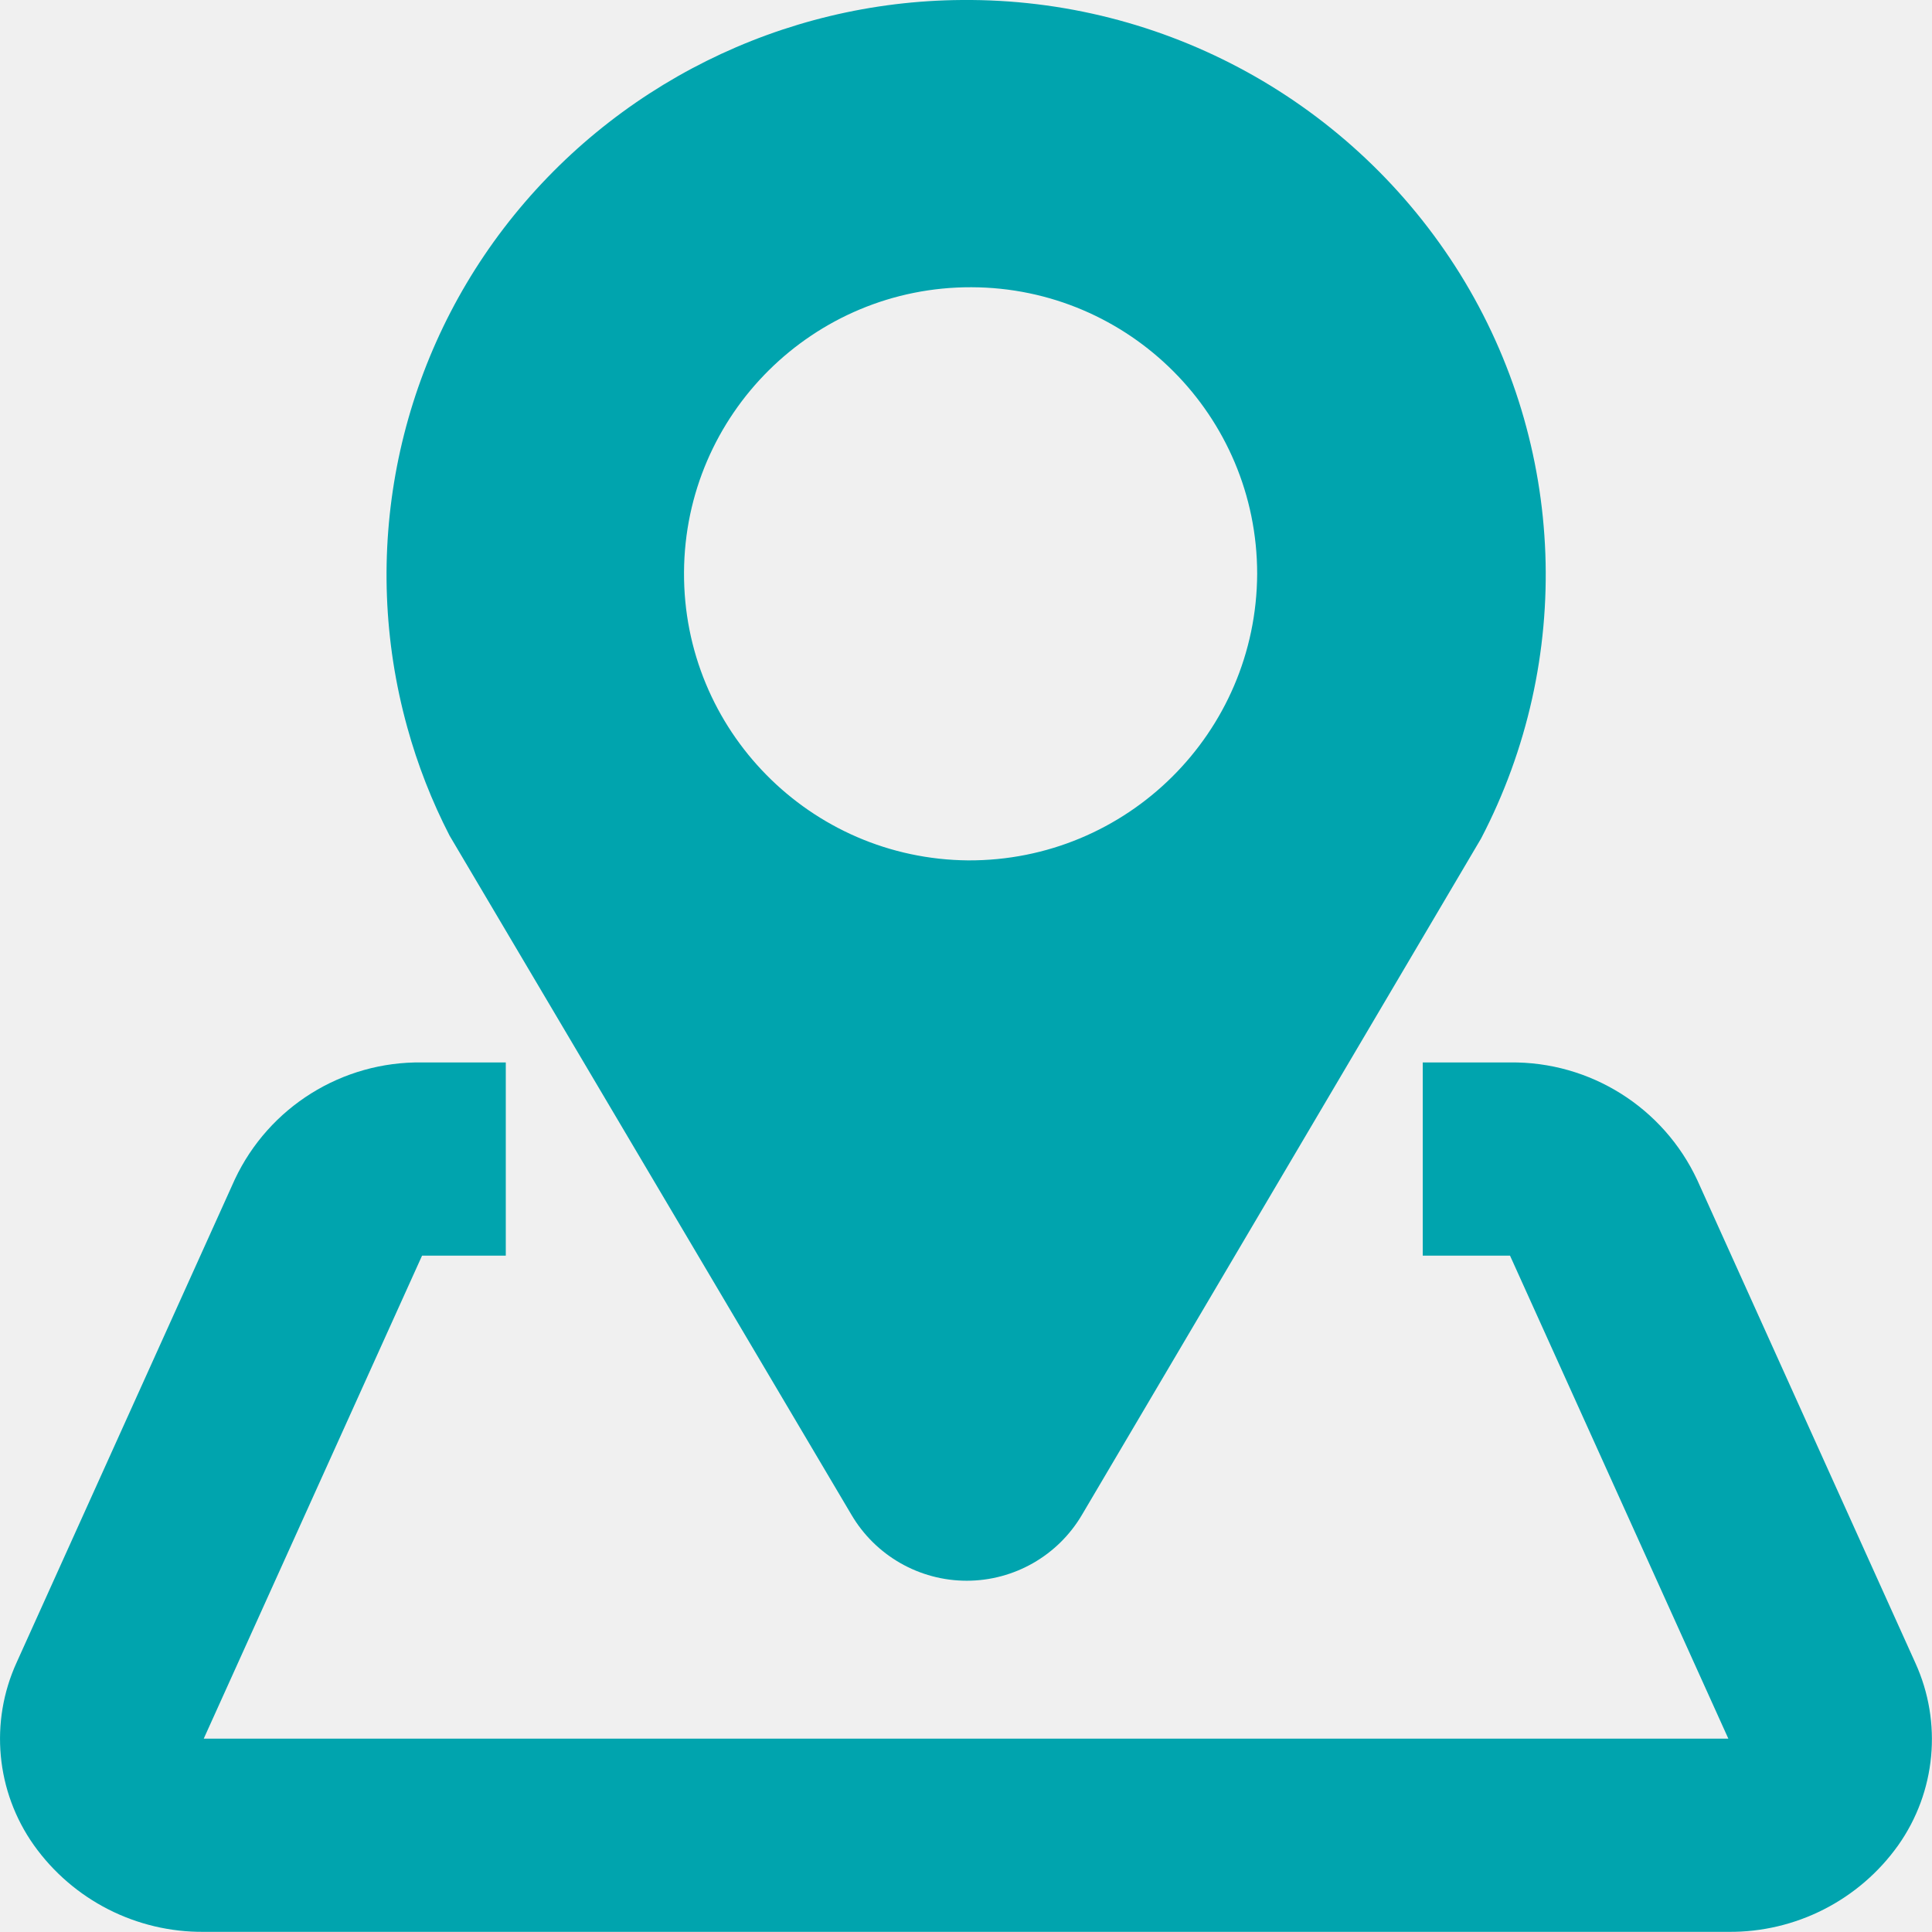
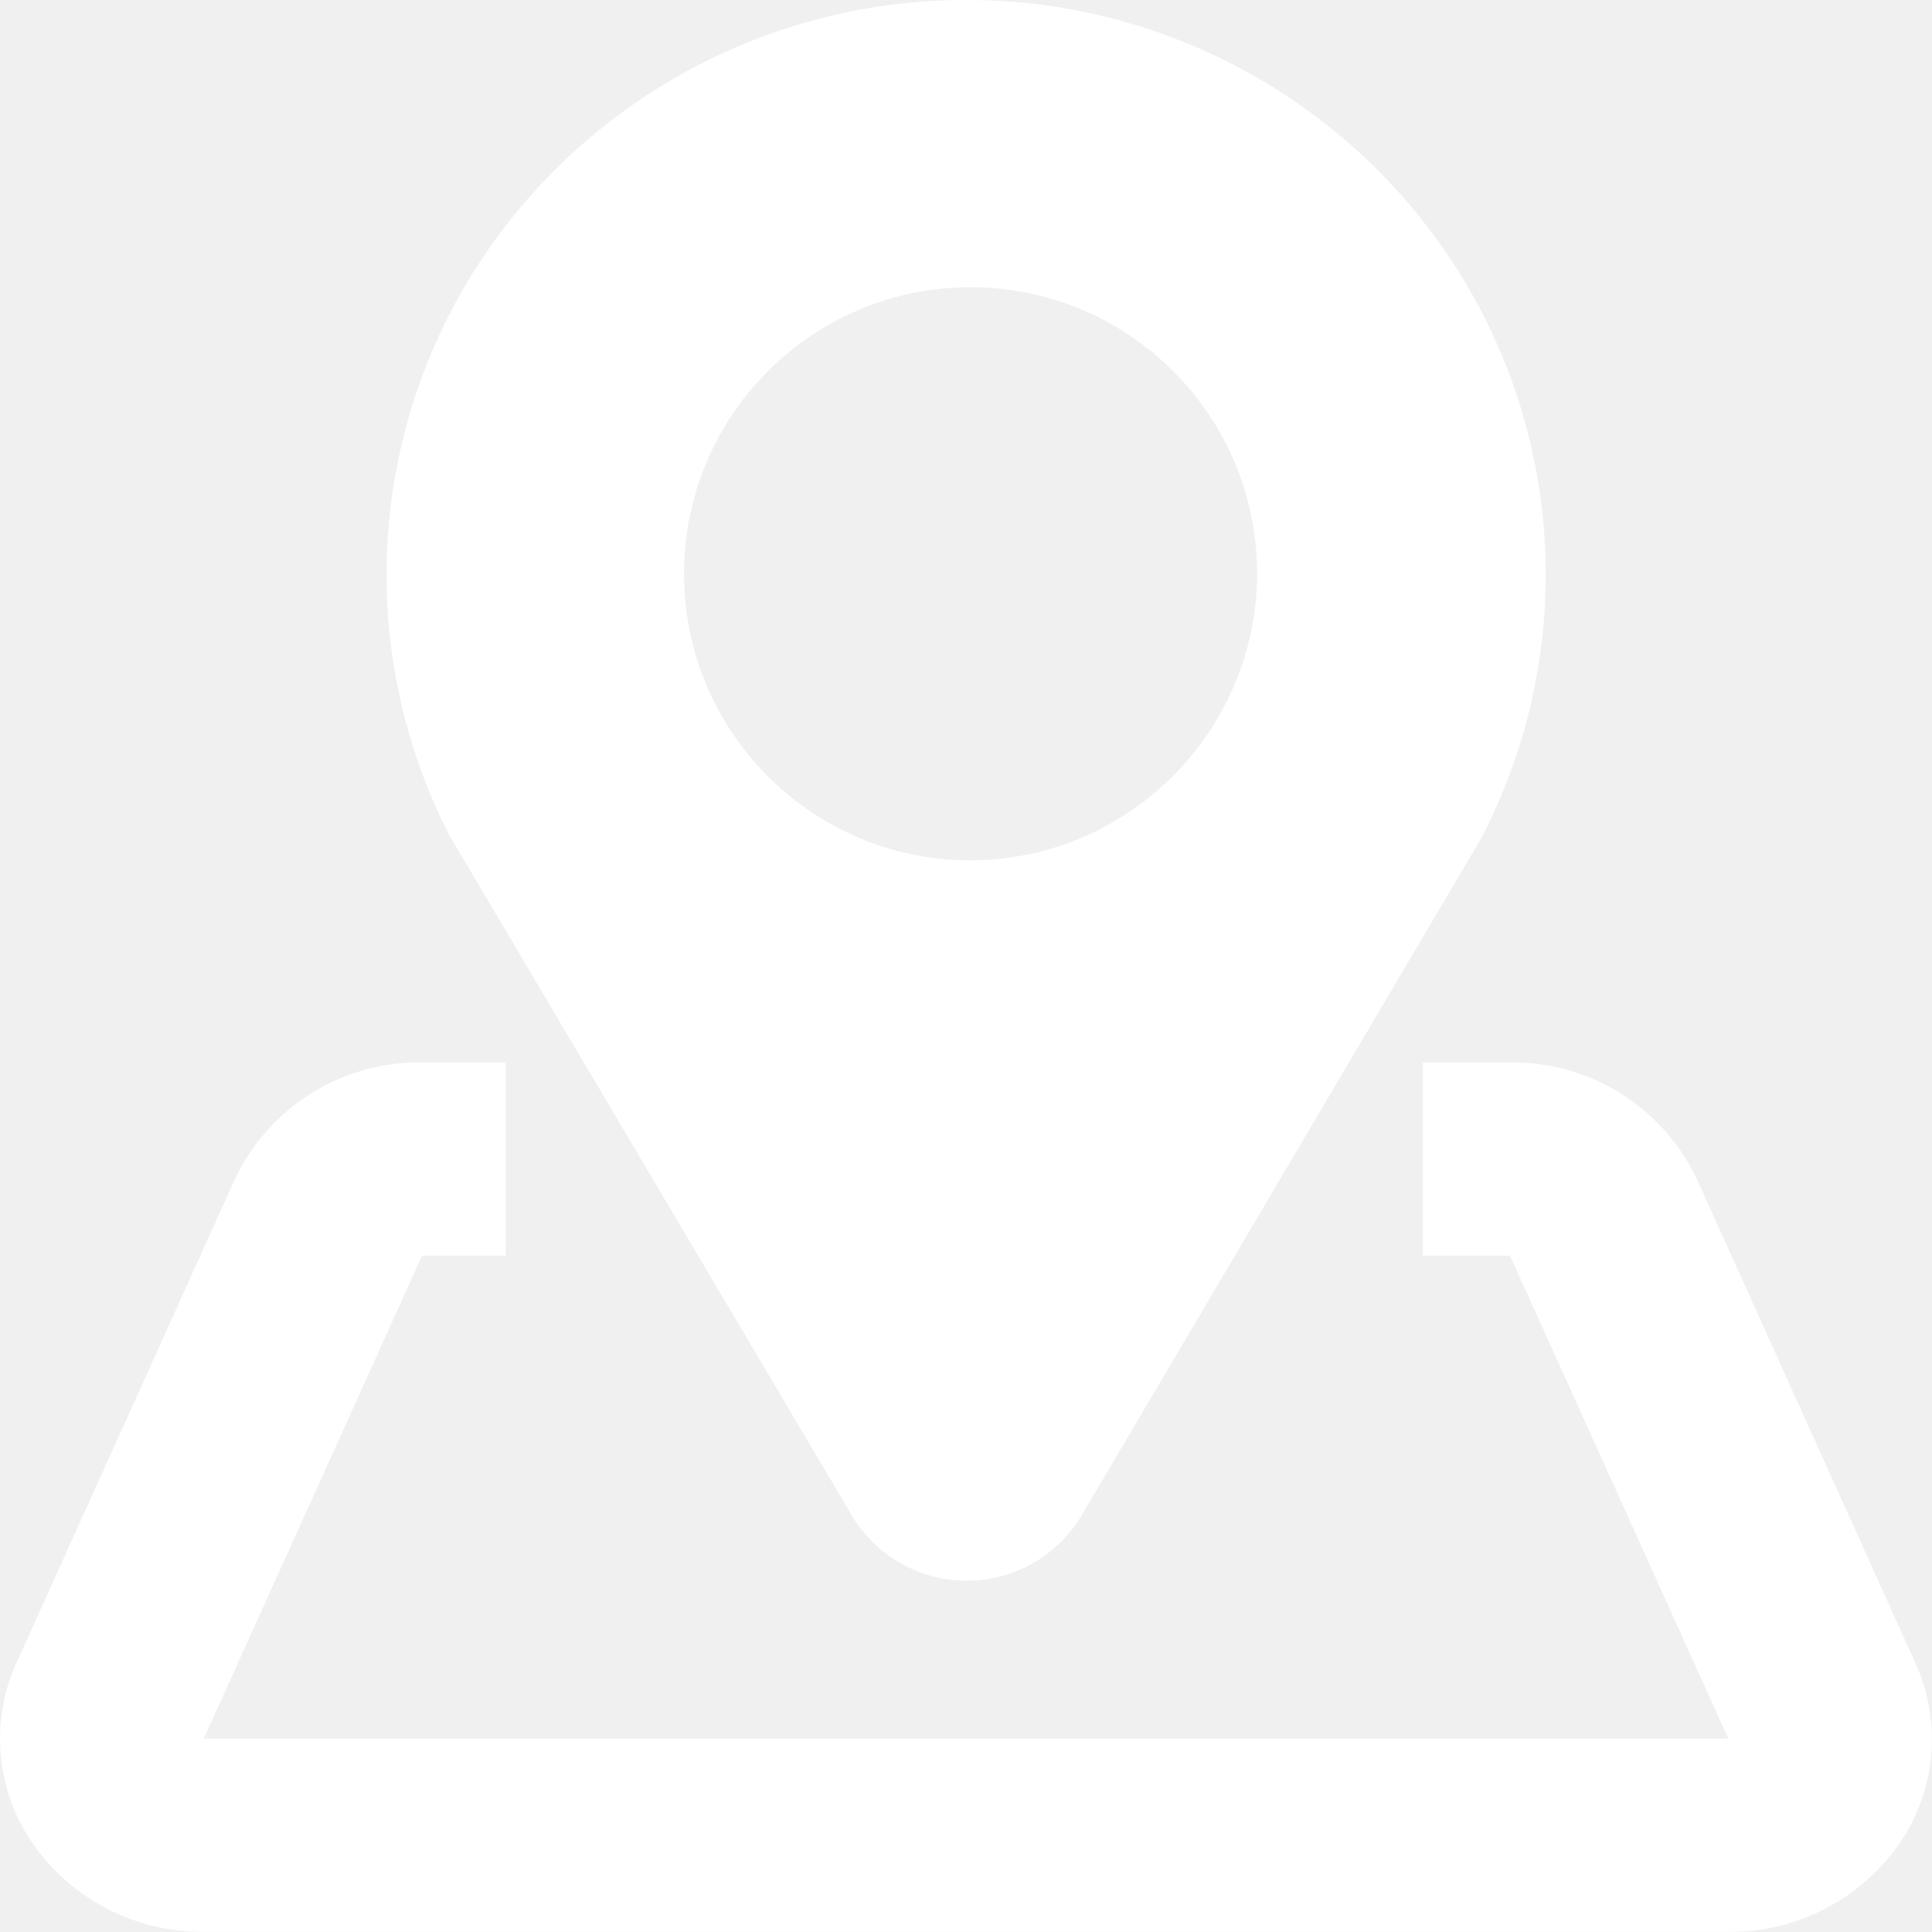
- <svg xmlns="http://www.w3.org/2000/svg" id="Component_75_1" data-name="Component 75 – 1" width="24" height="24" viewBox="0 0 24 24">
-   <path id="Path_502" data-name="Path 502" d="M23.987,22.8H5.049a2.564,2.564,0,0,1-2.112-1.078,2.284,2.284,0,0,1-.213-2.269l2.71-6A2.531,2.531,0,0,1,7.76,12H8.8v2.4H7.76l-2.712,6H23.987l-2.712-6H20.191V12h1.084A2.532,2.532,0,0,1,23.6,13.459l2.71,6a2.284,2.284,0,0,1-.213,2.266A2.561,2.561,0,0,1,23.987,22.8Z" transform="translate(-2.517 1.198)" fill="rgb(0,164,174)" />
-   <path id="Path_505" data-name="Path 505" d="M123.8,64.347a7.225,7.225,0,0,0-5.69,2.834,7.094,7.094,0,0,0-1.2,6.2,7,7,0,0,0,.526,1.347l4.992,8.436a1.661,1.661,0,0,0,2.864,0l4.957-8.4a7.088,7.088,0,0,0-.26-7.013A7.216,7.216,0,0,0,123.8,64.347Zm.077,10.688a3.56,3.56,0,1,1,3.591-3.56A3.575,3.575,0,0,1,123.876,75.035Z" transform="translate(-111.851 -64.347)" fill="rgb(0,164,174)" />
+ <svg xmlns="http://www.w3.org/2000/svg" id="Component_74_1" data-name="Component 74 – 1" width="24" height="24" viewBox="0 0 24 24">
+   <path id="Path_502" data-name="Path 502" d="M23.987,22.8H5.049a2.564,2.564,0,0,1-2.112-1.078,2.284,2.284,0,0,1-.213-2.269l2.71-6A2.531,2.531,0,0,1,7.76,12H8.8v2.4H7.76l-2.712,6H23.987l-2.712-6H20.191V12h1.084A2.532,2.532,0,0,1,23.6,13.459l2.71,6a2.284,2.284,0,0,1-.213,2.266A2.561,2.561,0,0,1,23.987,22.8Z" transform="translate(-2.517 1.198)" fill="#fff" />
+   <path id="Path_505" data-name="Path 505" d="M123.8,64.347a7.225,7.225,0,0,0-5.69,2.834,7.094,7.094,0,0,0-1.2,6.2,7,7,0,0,0,.526,1.347l4.992,8.436a1.661,1.661,0,0,0,2.864,0l4.957-8.4a7.088,7.088,0,0,0-.26-7.013A7.216,7.216,0,0,0,123.8,64.347Zm.077,10.688a3.56,3.56,0,1,1,3.591-3.56A3.575,3.575,0,0,1,123.876,75.035Z" transform="translate(-111.851 -64.347)" fill="#fff" />
</svg>
